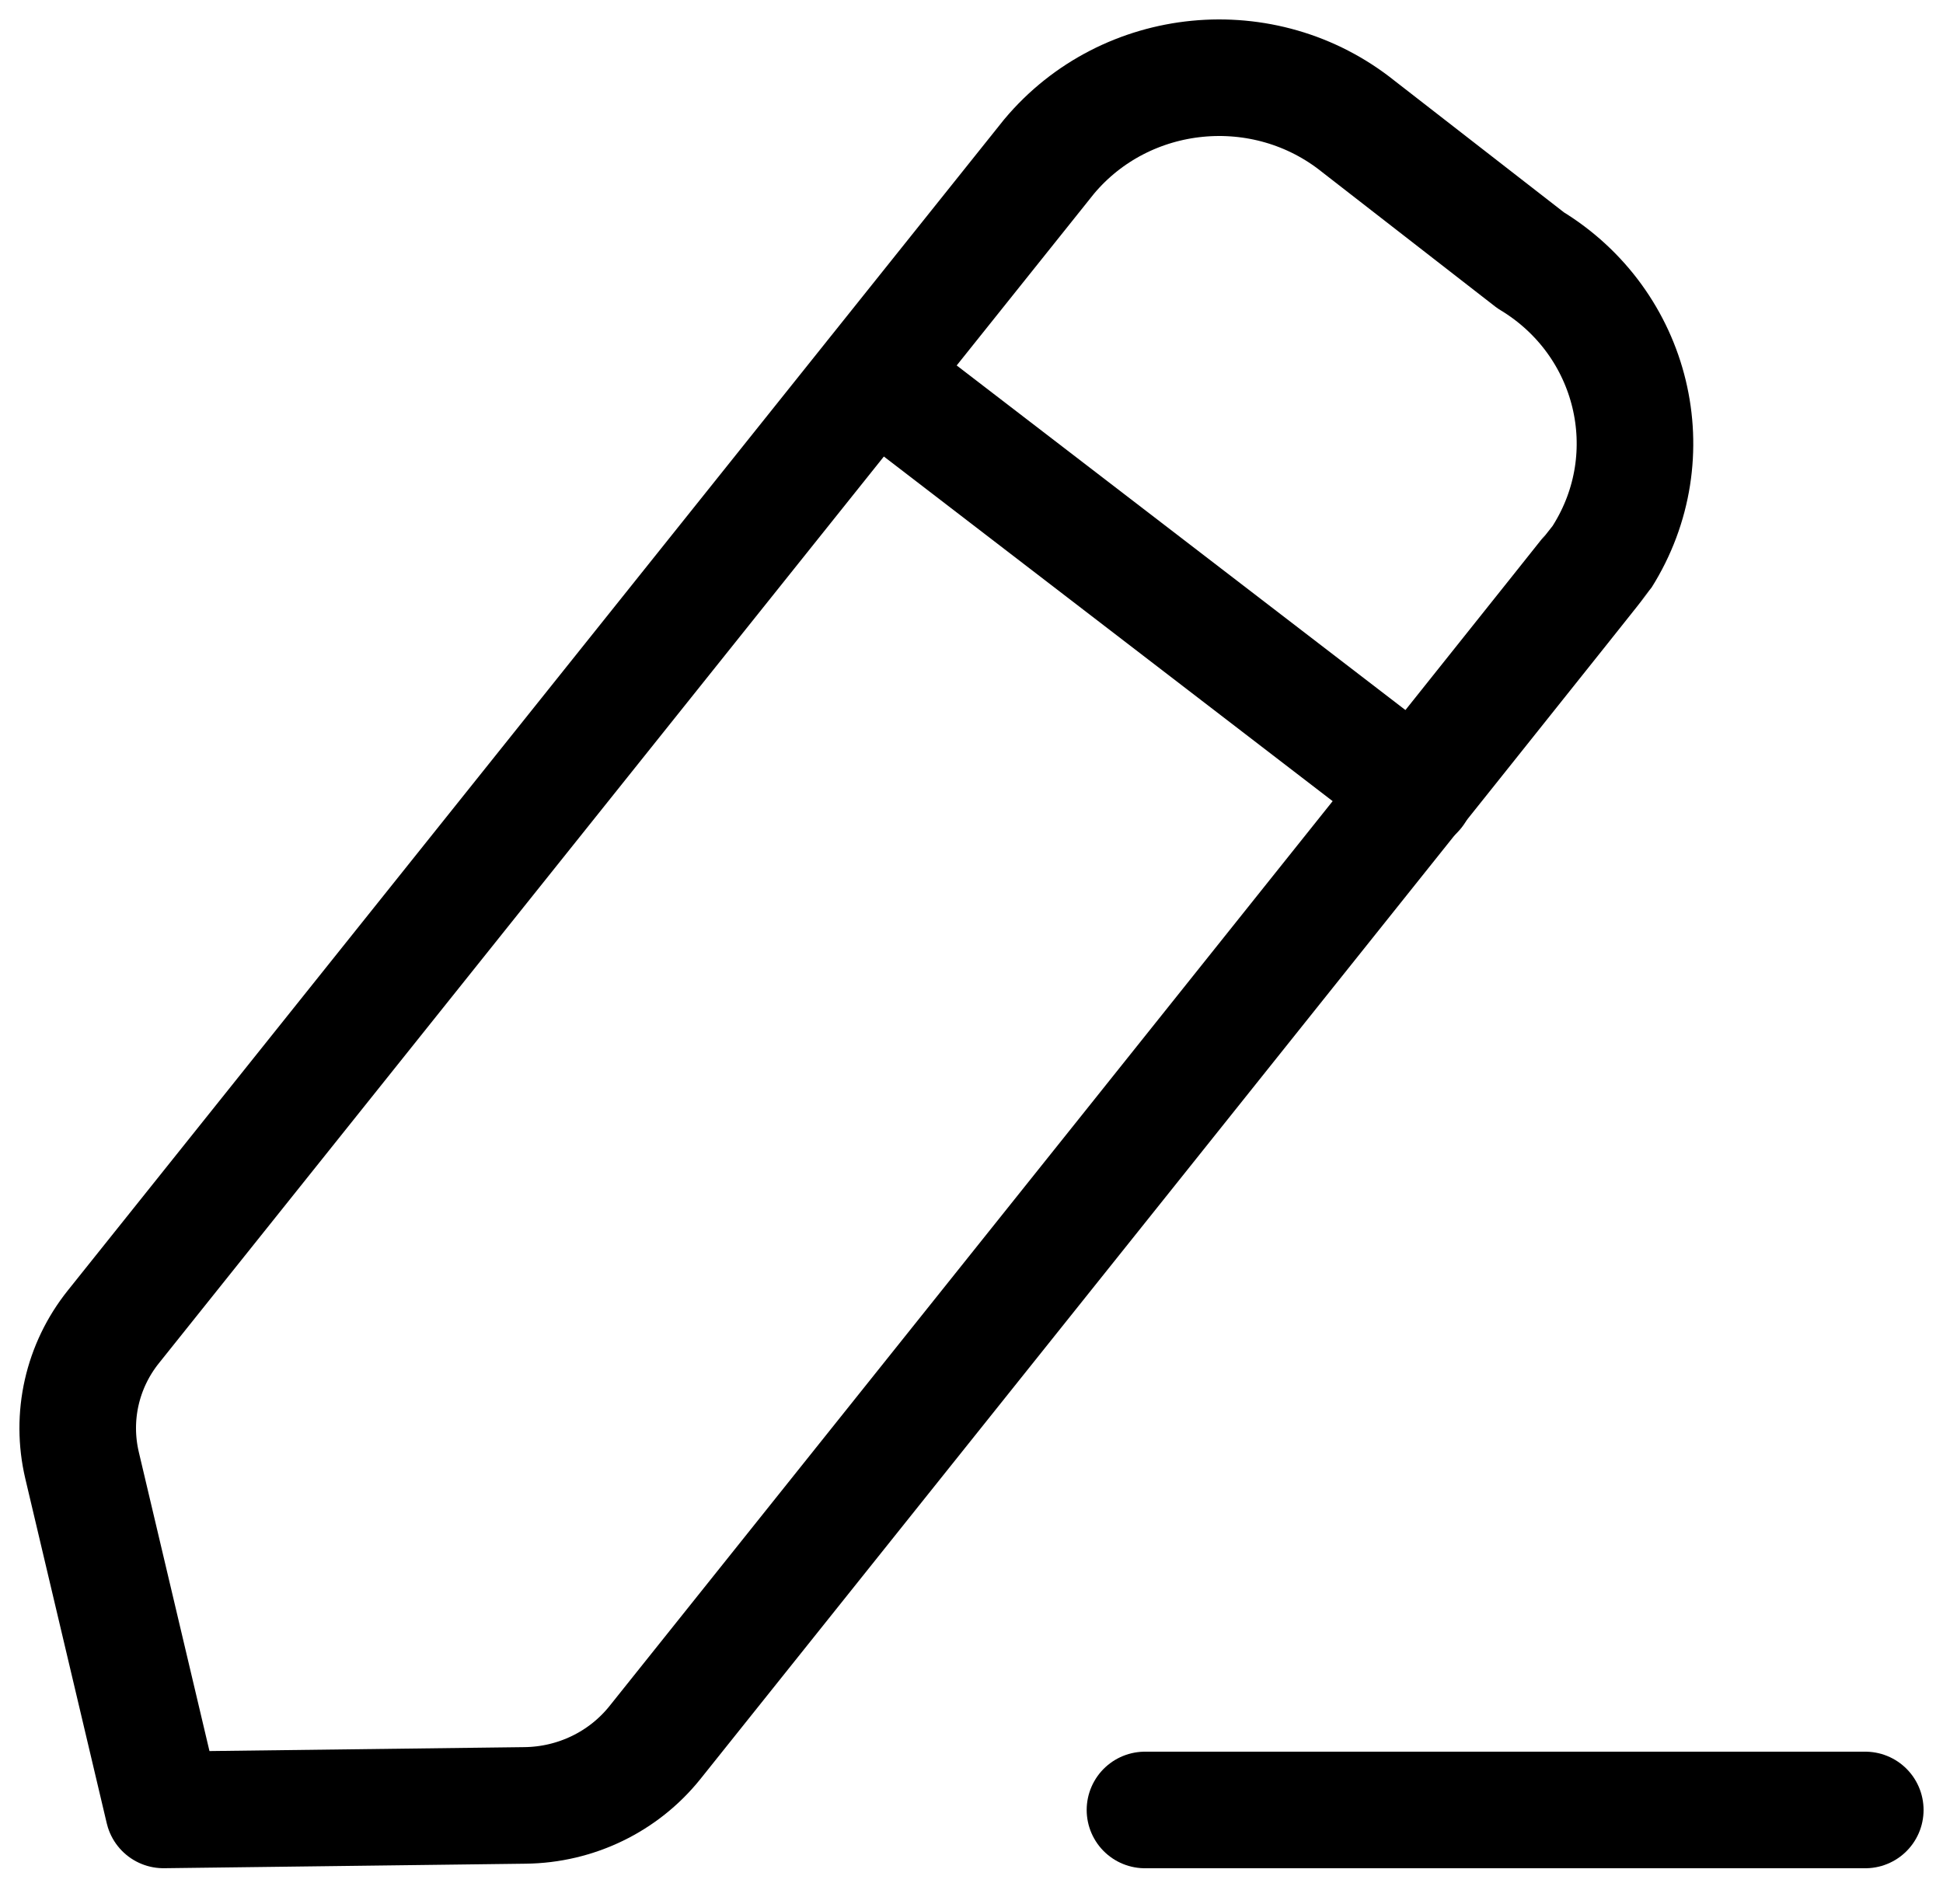
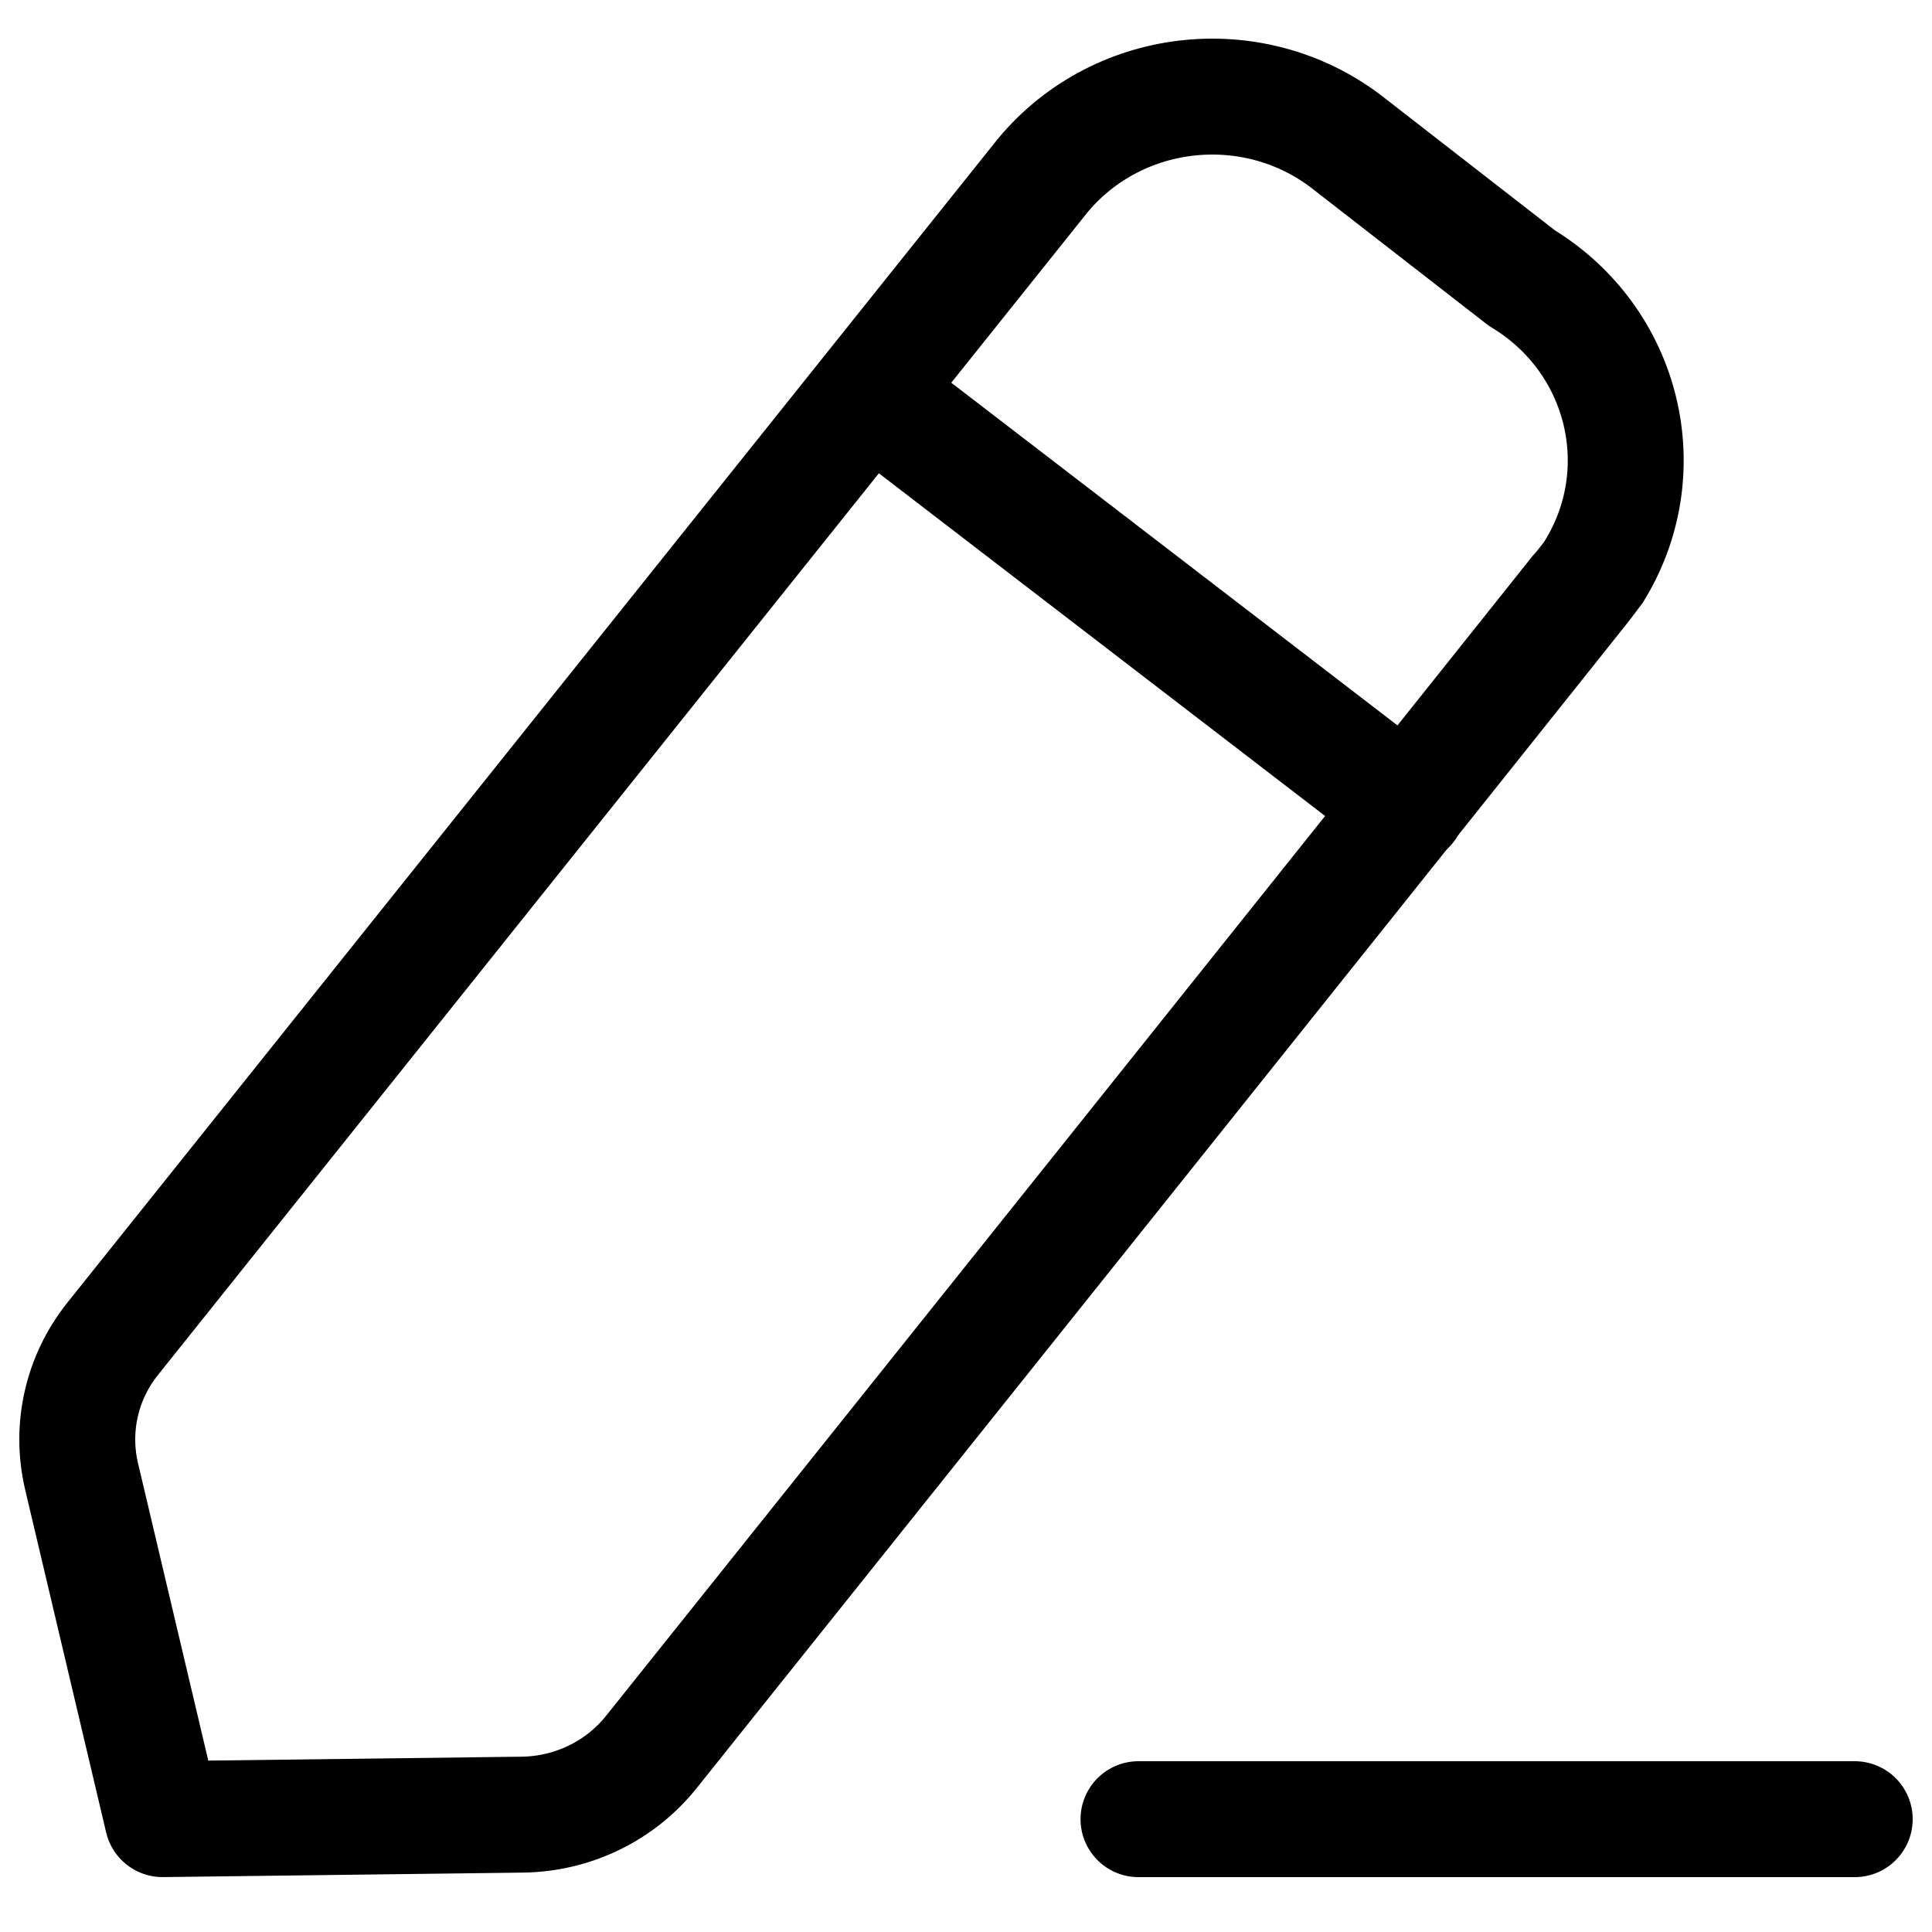
- <svg xmlns="http://www.w3.org/2000/svg" width="50" height="49" viewBox="0 0 50 49" fill="none">
+ <svg xmlns="http://www.w3.org/2000/svg" width="46" height="46" viewBox="0 0 50 49" fill="none">
  <path d="M29.464 46.58H48" stroke="black" stroke-width="3" stroke-linecap="round" stroke-linejoin="round" />
  <path fill-rule="evenodd" clip-rule="evenodd" d="M26.995 4.031C28.977 1.662 32.541 1.315 34.959 3.257C35.093 3.362 39.389 6.699 39.389 6.699C42.046 8.305 42.871 11.72 41.229 14.325C41.142 14.465 16.854 44.845 16.854 44.845C16.046 45.853 14.819 46.449 13.508 46.463L4.207 46.579L2.111 37.709C1.818 36.462 2.111 35.152 2.919 34.144L26.995 4.031Z" stroke="black" stroke-width="3" stroke-linecap="round" stroke-linejoin="round" />
  <path d="M22.5 9.669L36.434 20.37" stroke="black" stroke-width="3" stroke-linecap="round" stroke-linejoin="round" />
</svg>
